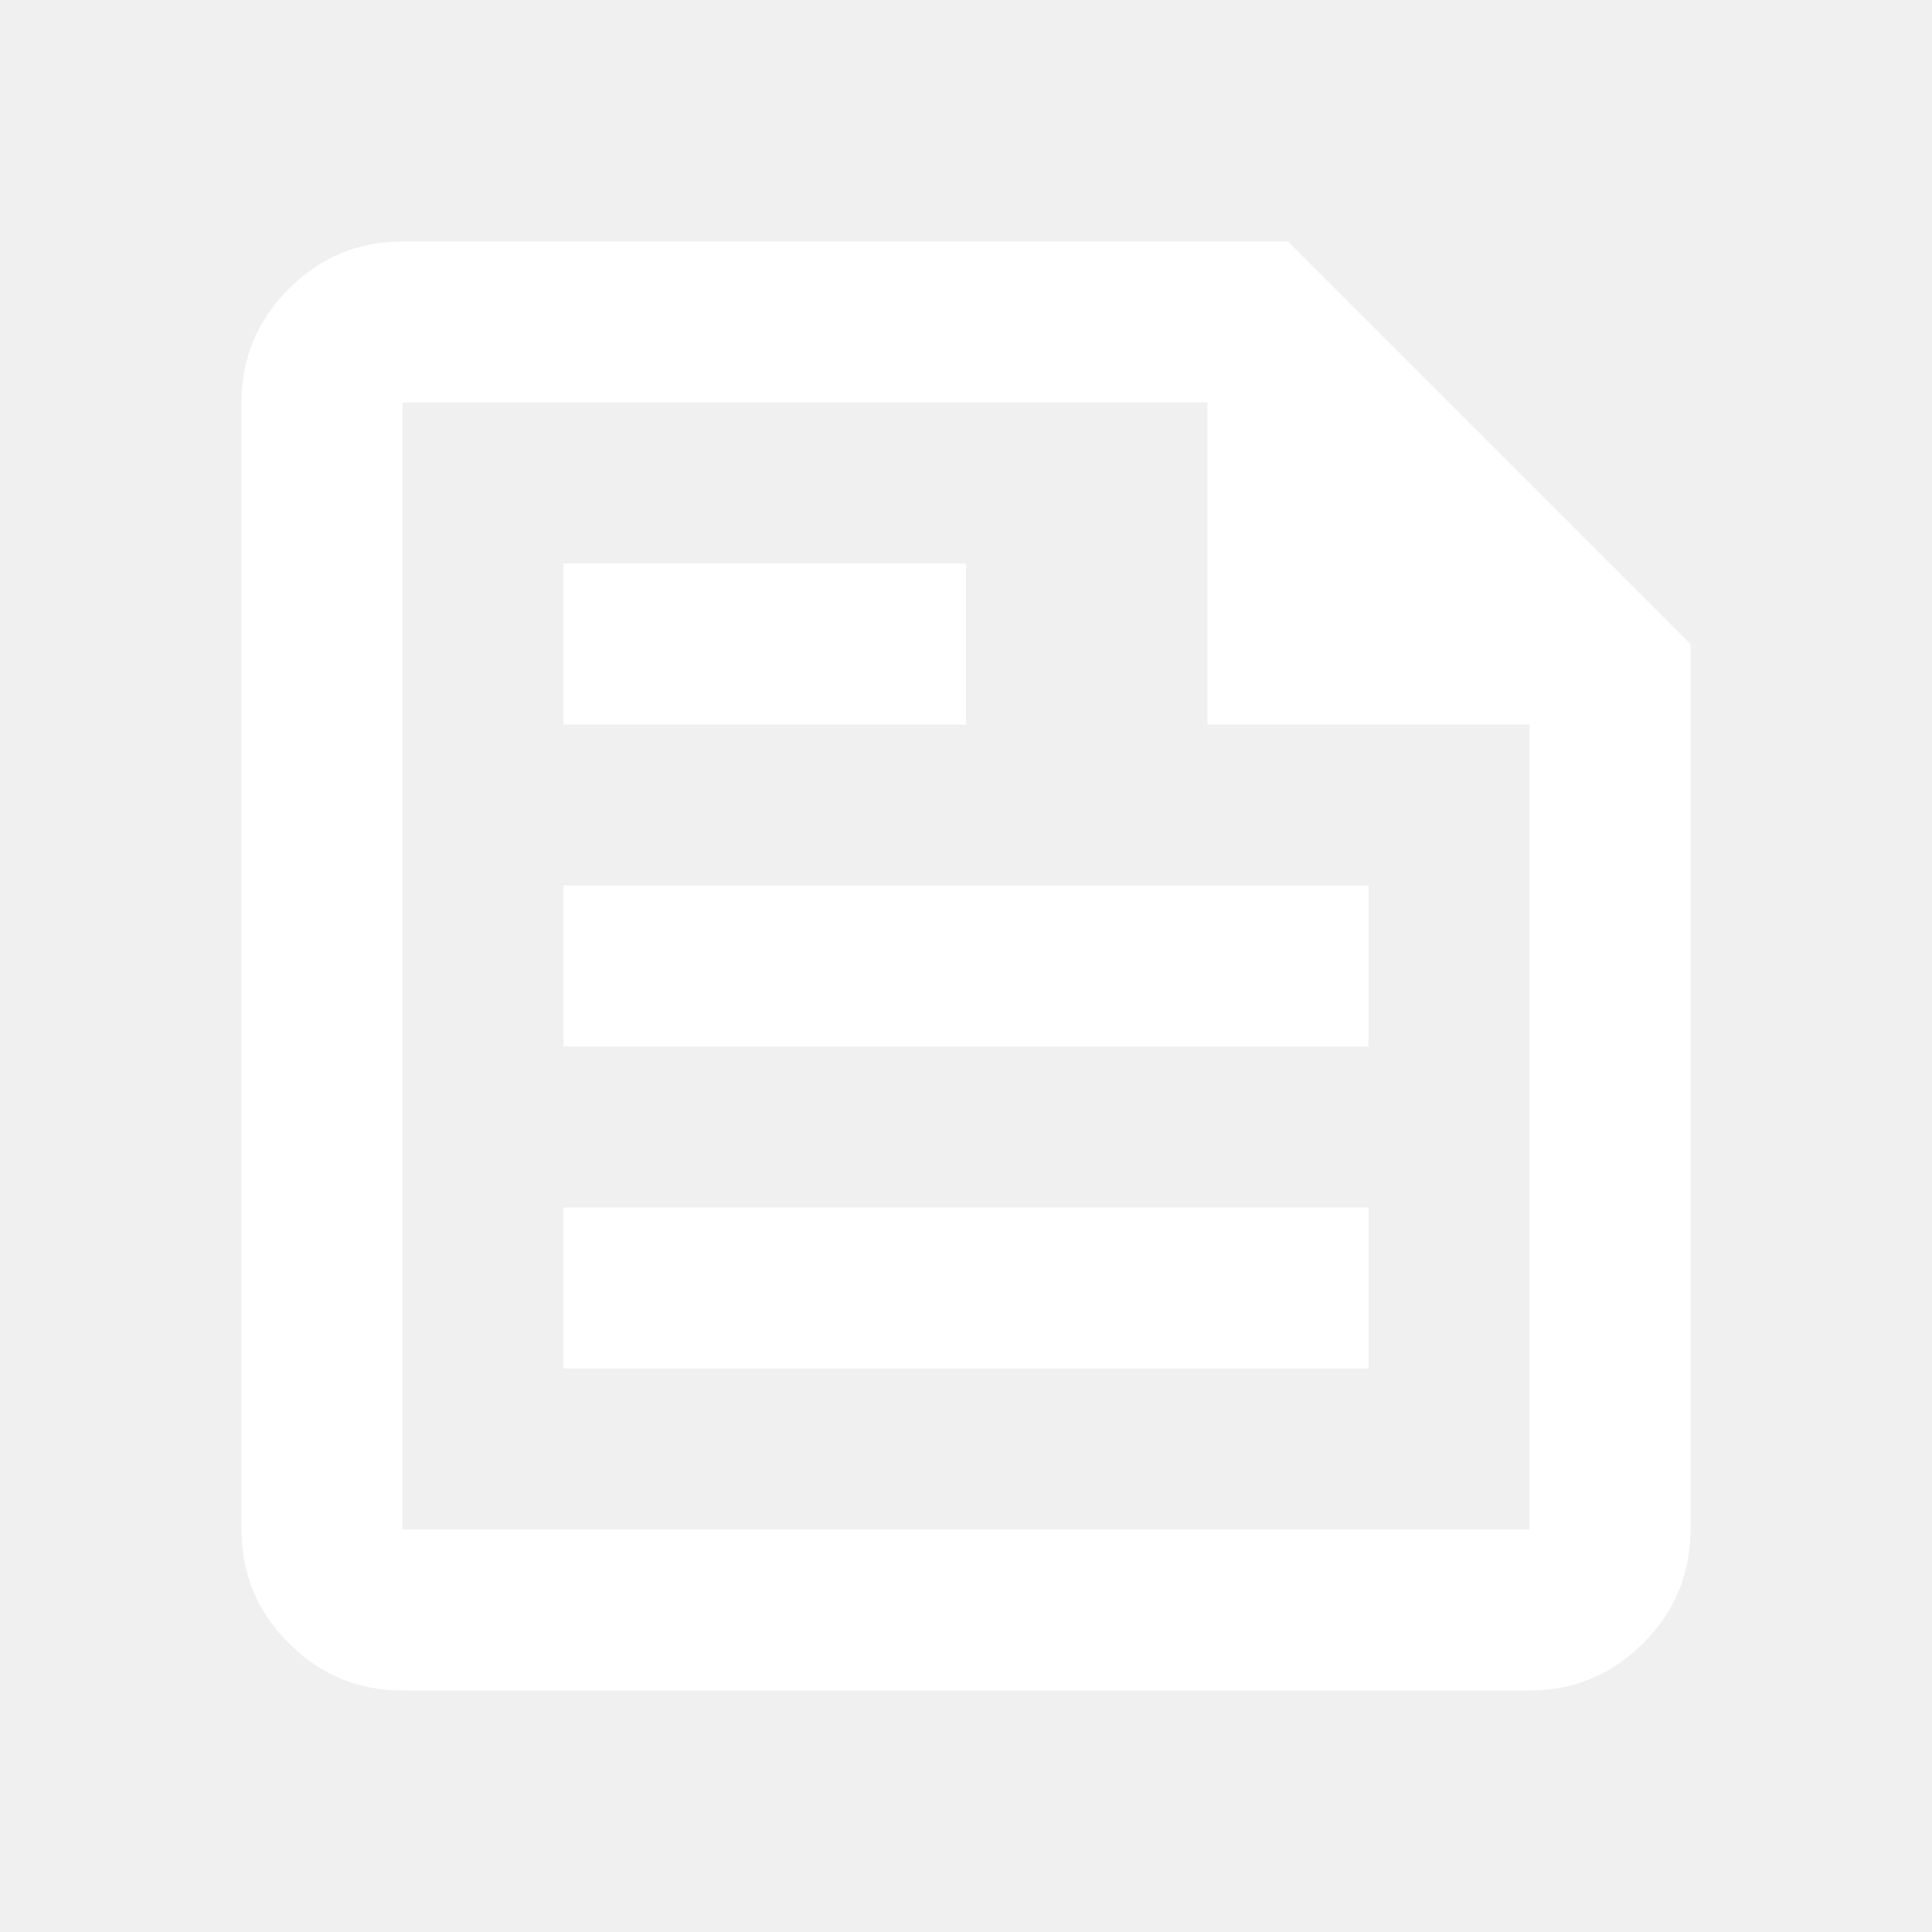
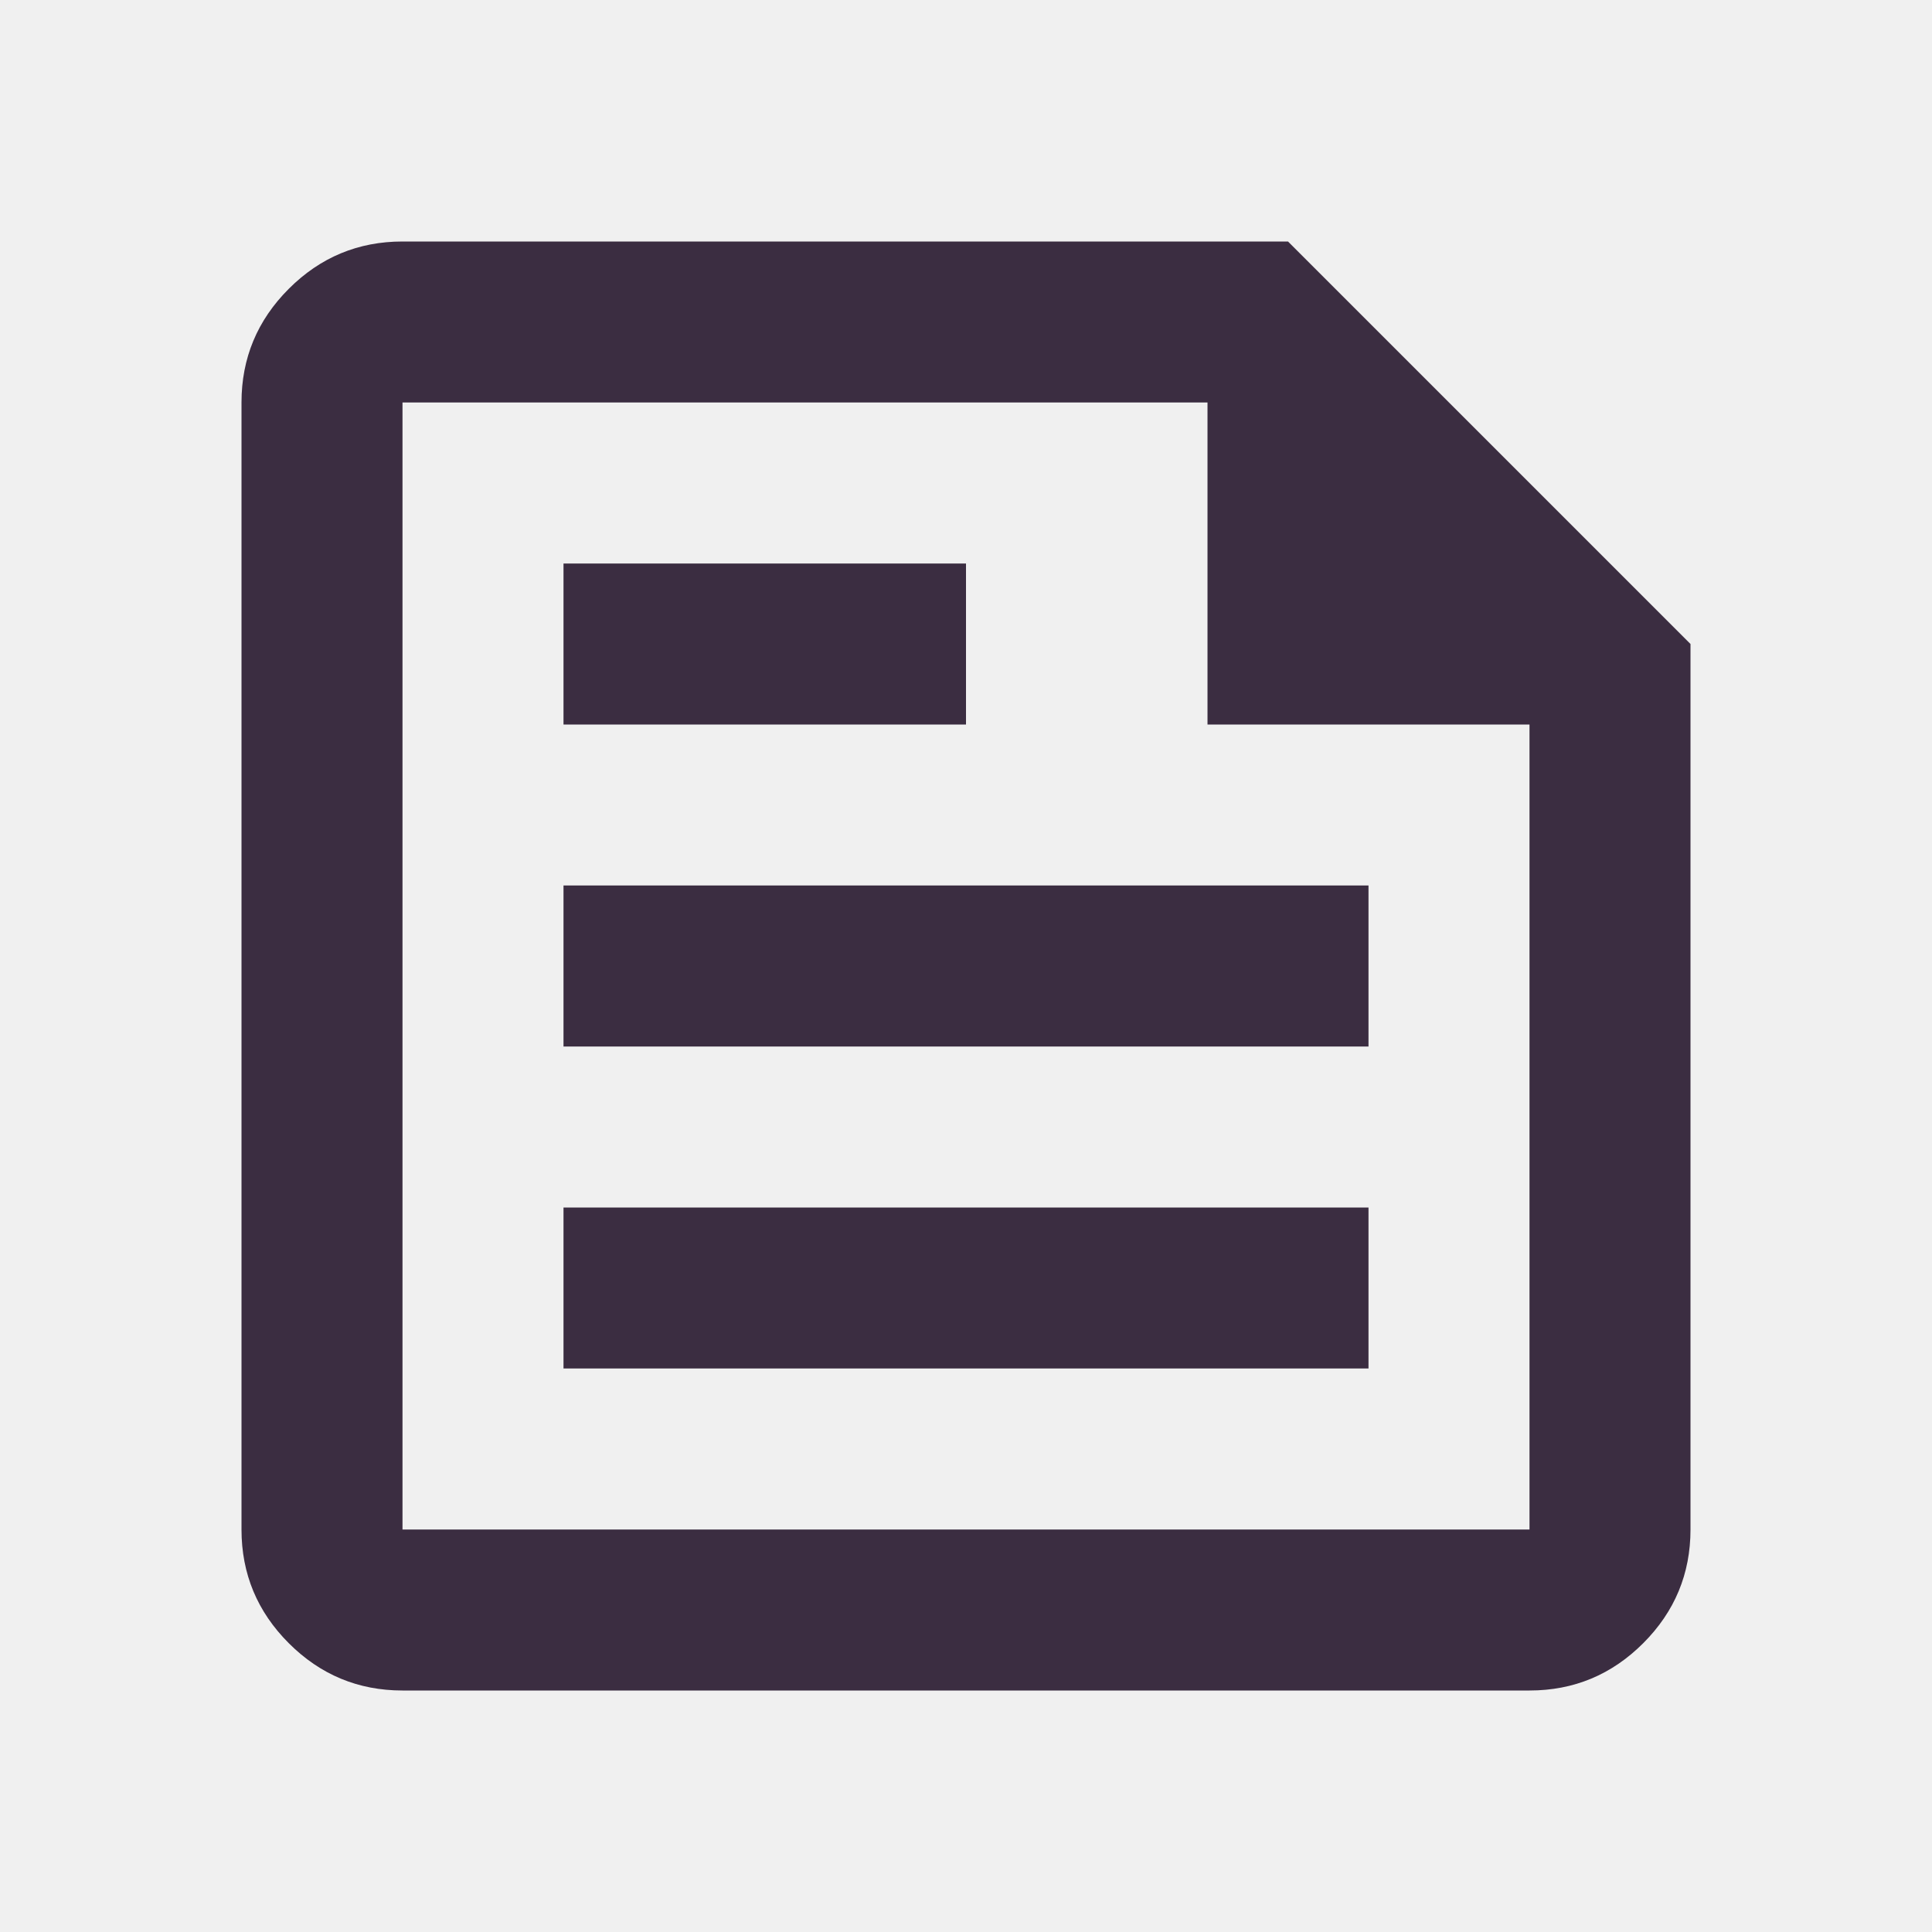
- <svg xmlns="http://www.w3.org/2000/svg" height="24px" viewBox="0 -960 960 960" width="24px" fill="#fff">
+ <svg xmlns="http://www.w3.org/2000/svg" height="24px" viewBox="0 -960 960 960" width="24px" fill="#3b2d41">
  <path d="M200-120q-33 0-56.5-23.5T120-200v-560q0-33 23.5-56.5T200-840h440l200 200v440q0 33-23.5 56.5T760-120H200Zm0-80h560v-400H600v-160H200v560Zm80-80h400v-80H280v80Zm0-320h200v-80H280v80Zm0 160h400v-80H280v80Zm-80-320v160-160 560-560Z" />
</svg>
